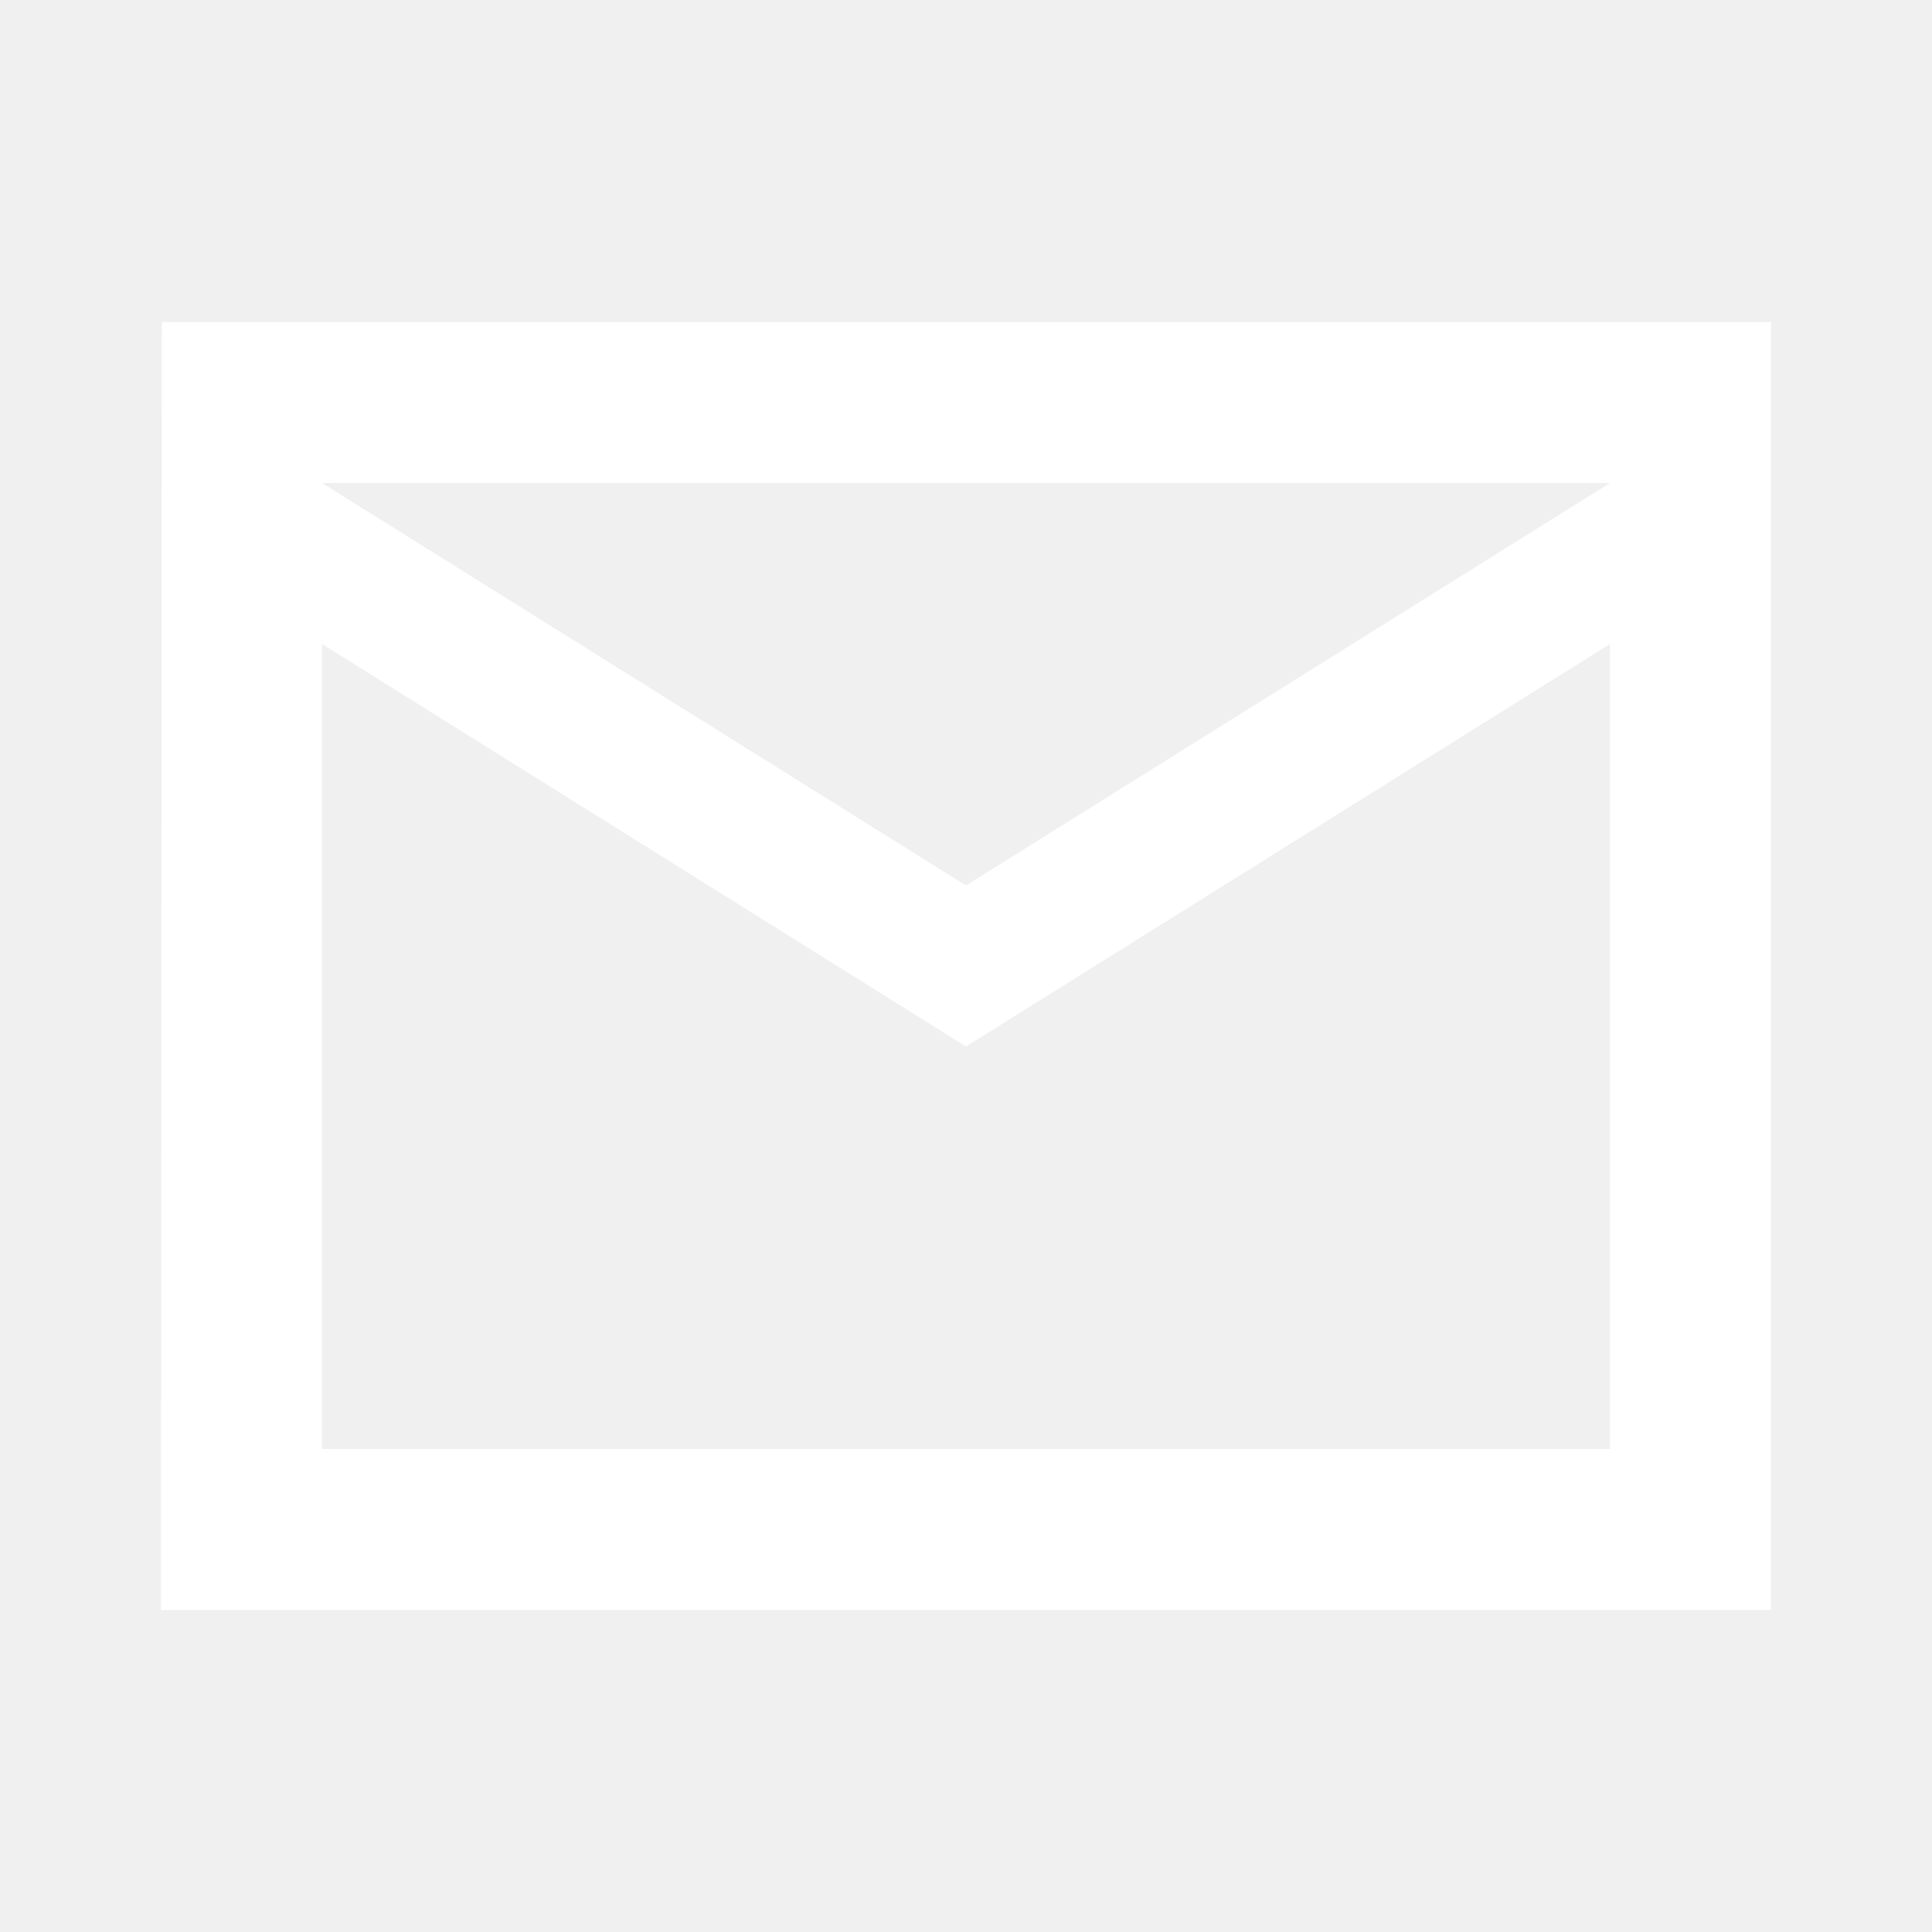
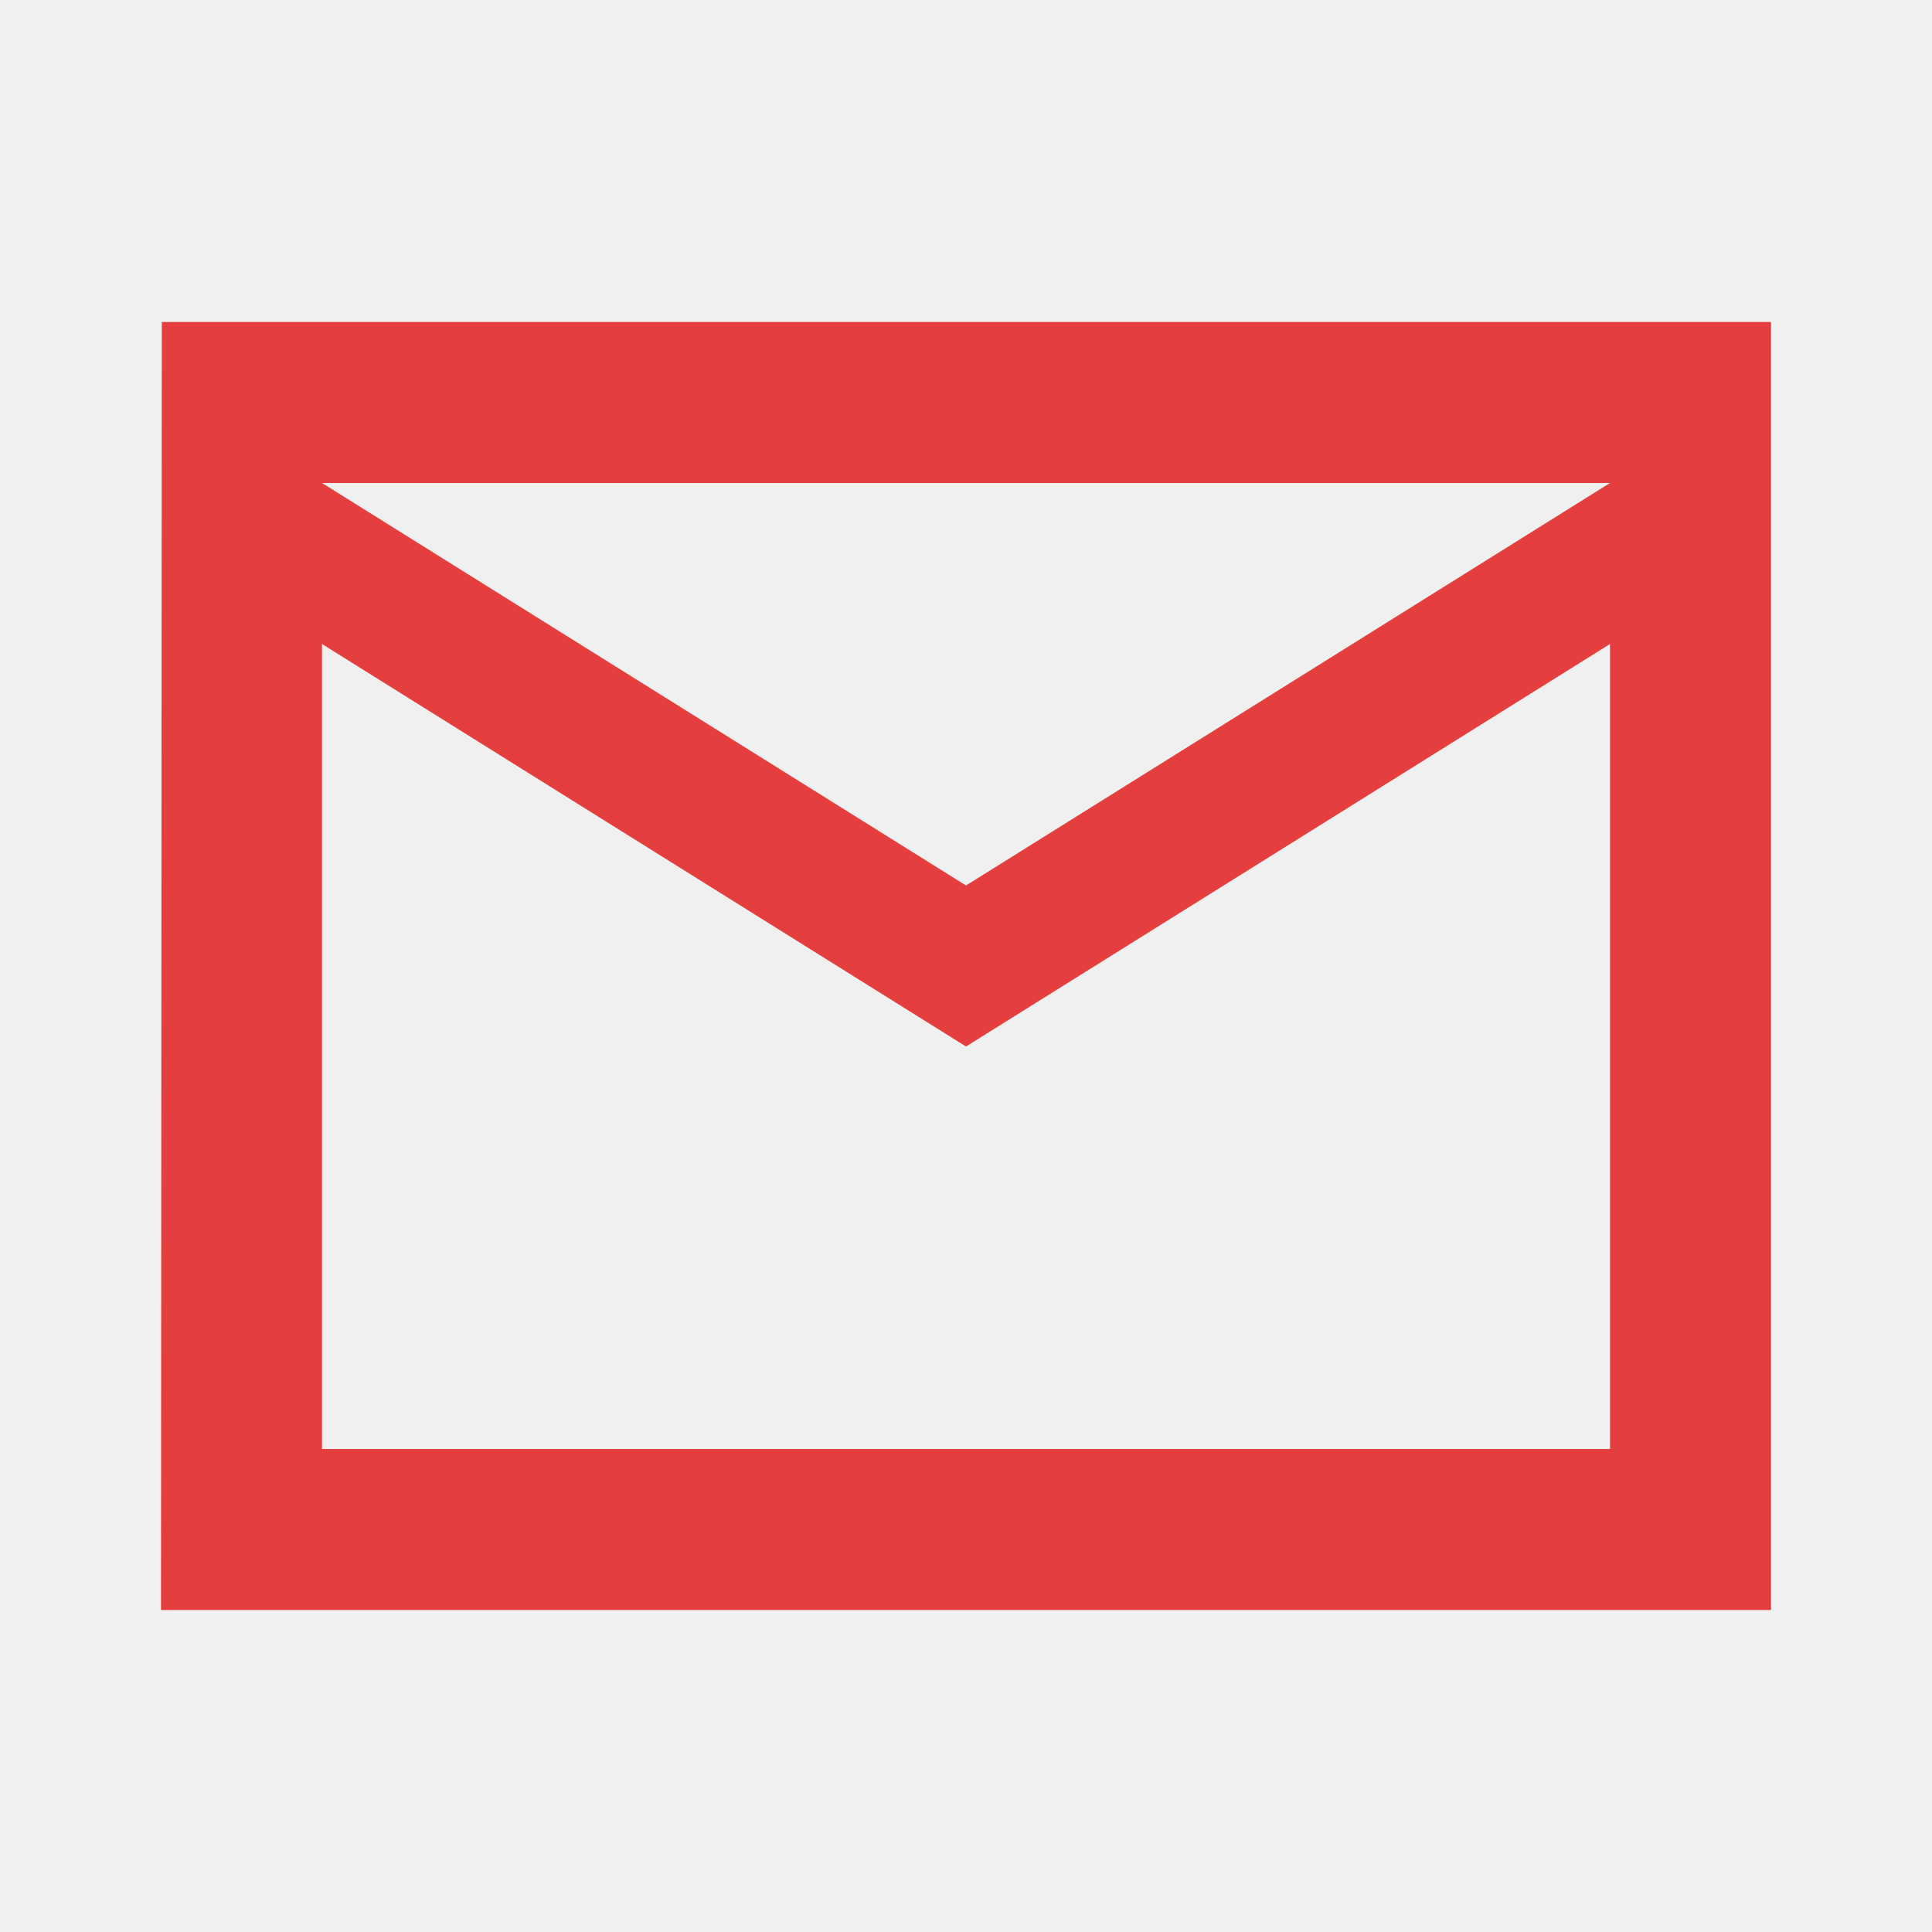
<svg xmlns="http://www.w3.org/2000/svg" height="24" viewBox="0 0 24 24" width="24">
  <path d="M0 0h24v24H0V0z" fill="none" />
-   <path fill="white" d="M22 4H2.01L2 20h20V4zm-2 14H4V8l8 5 8-5v10zm-8-7L4 6h16l-8 5z" />
+   <path fill="#e53e3e" d="M22 4H2.01L2 20h20V4zm-2 14H4V8l8 5 8-5v10zm-8-7L4 6h16l-8 5z" />
</svg>
